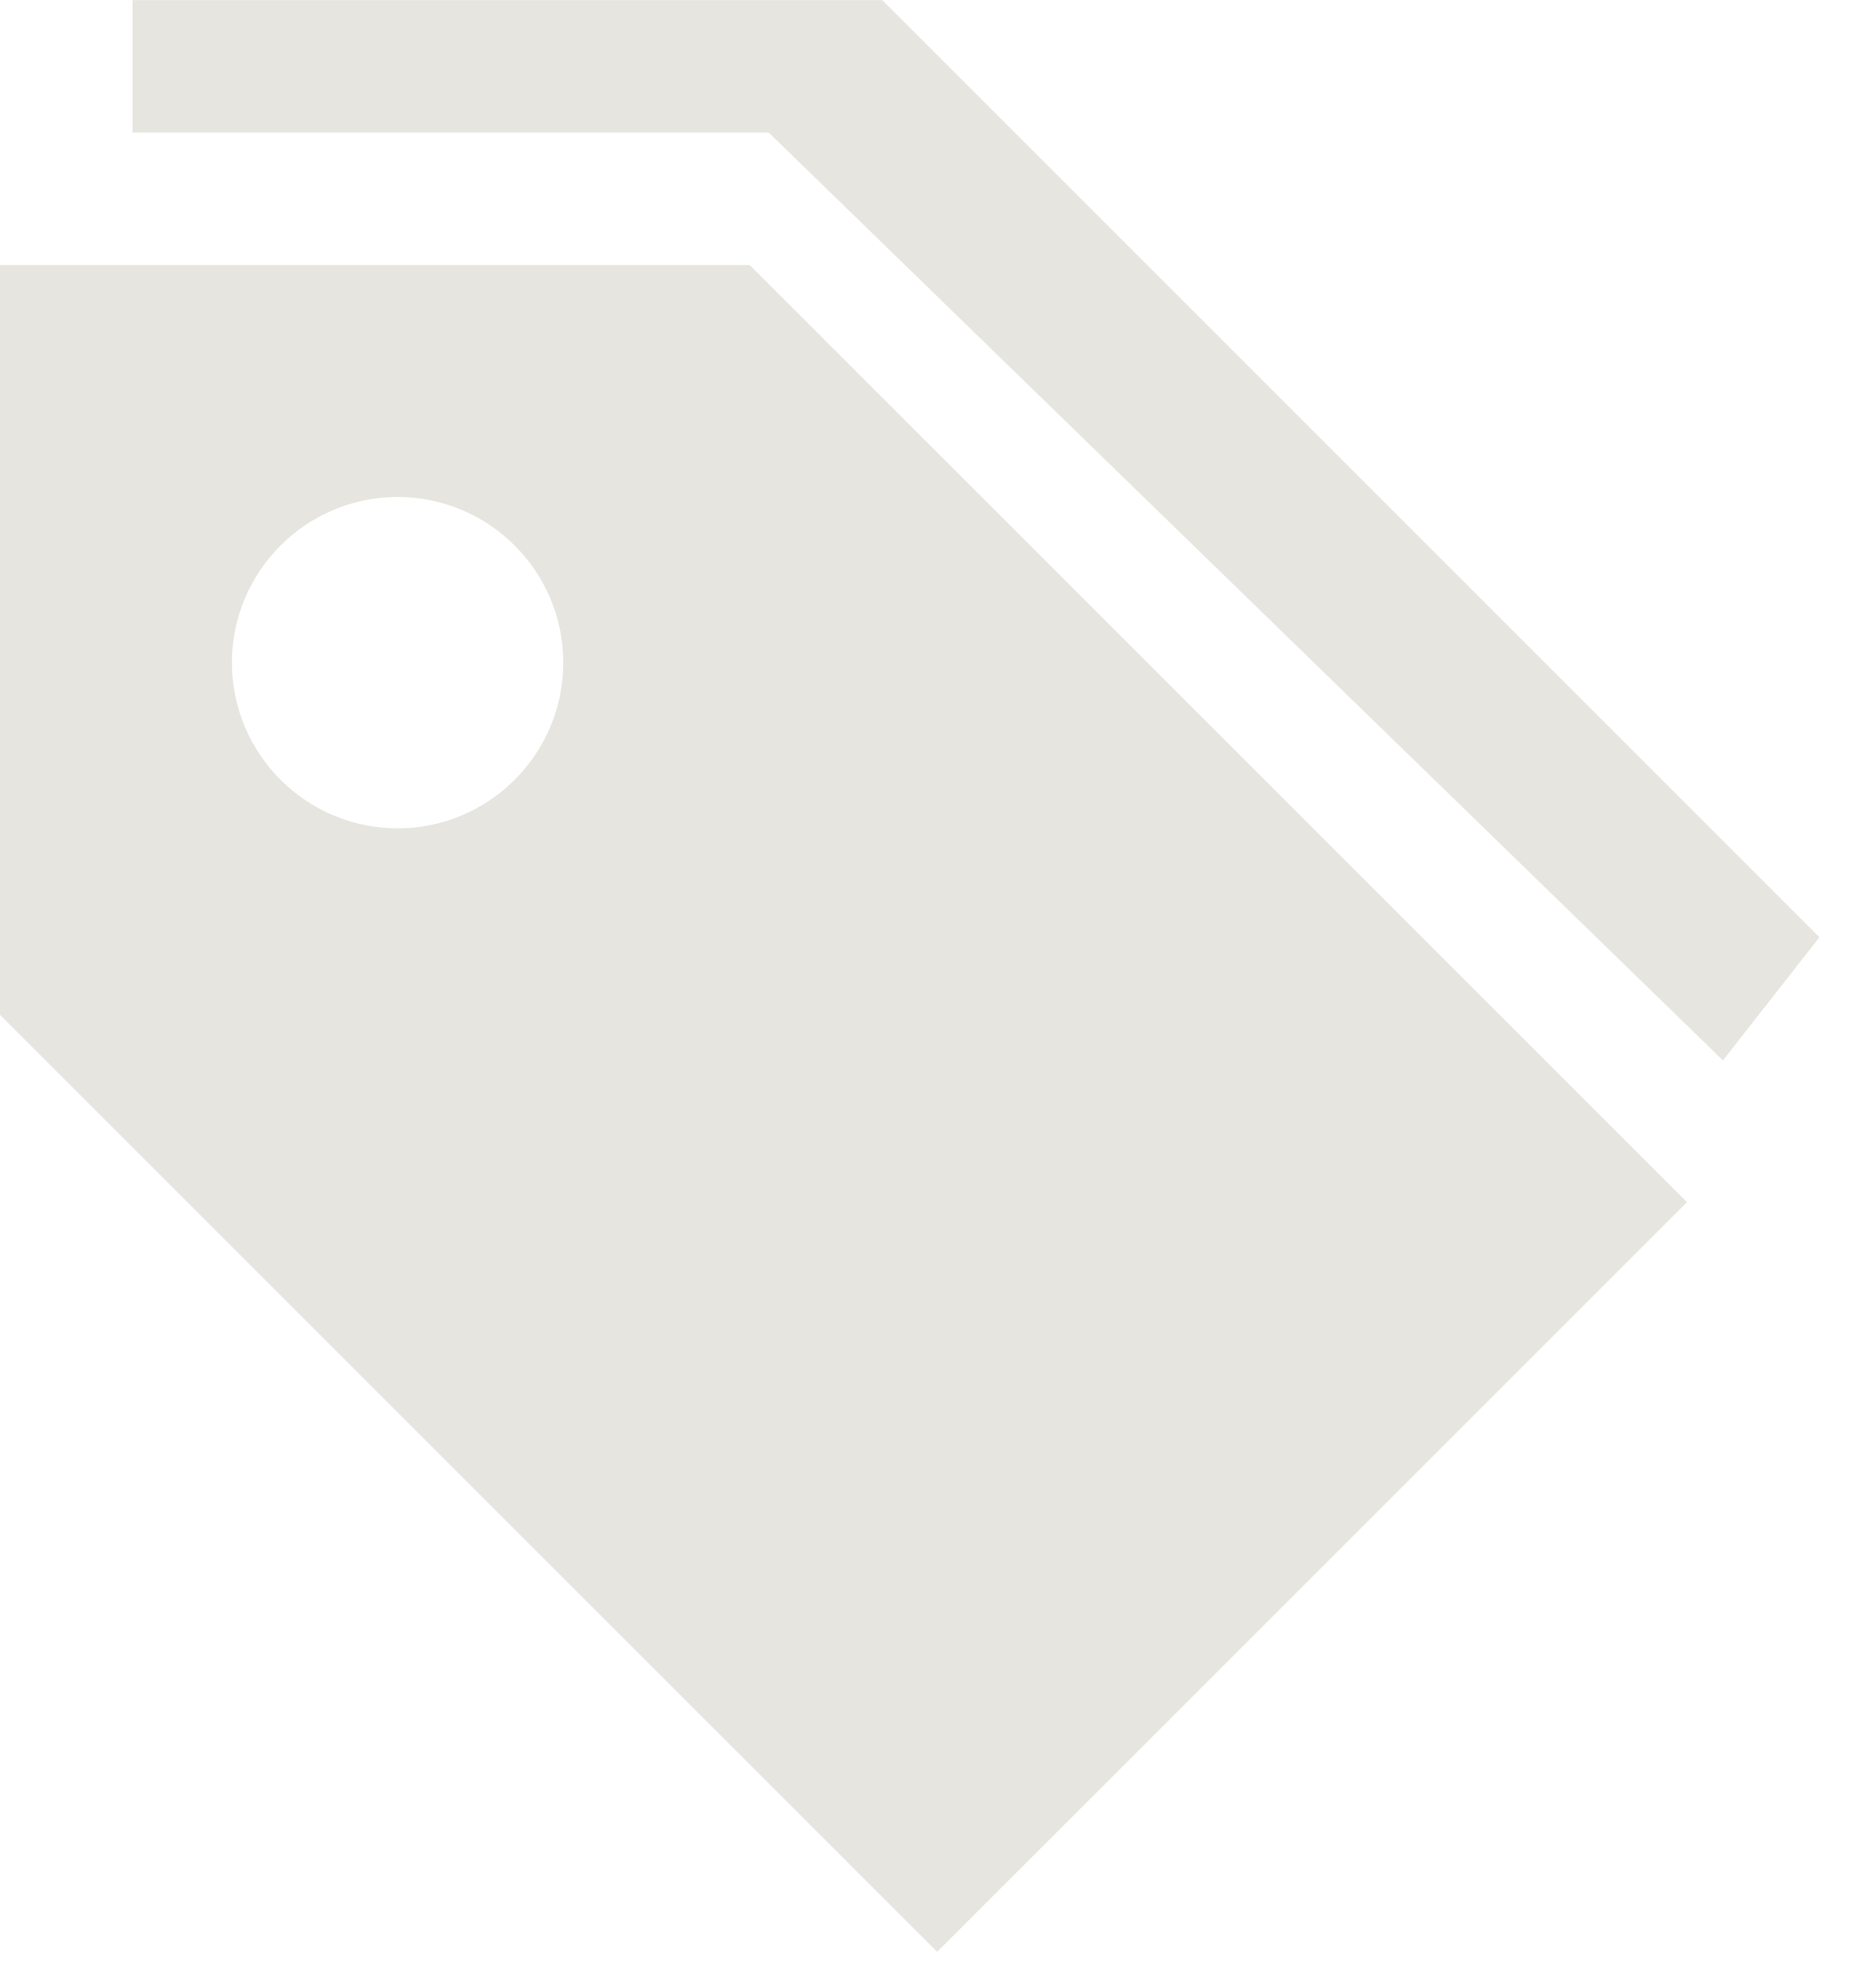
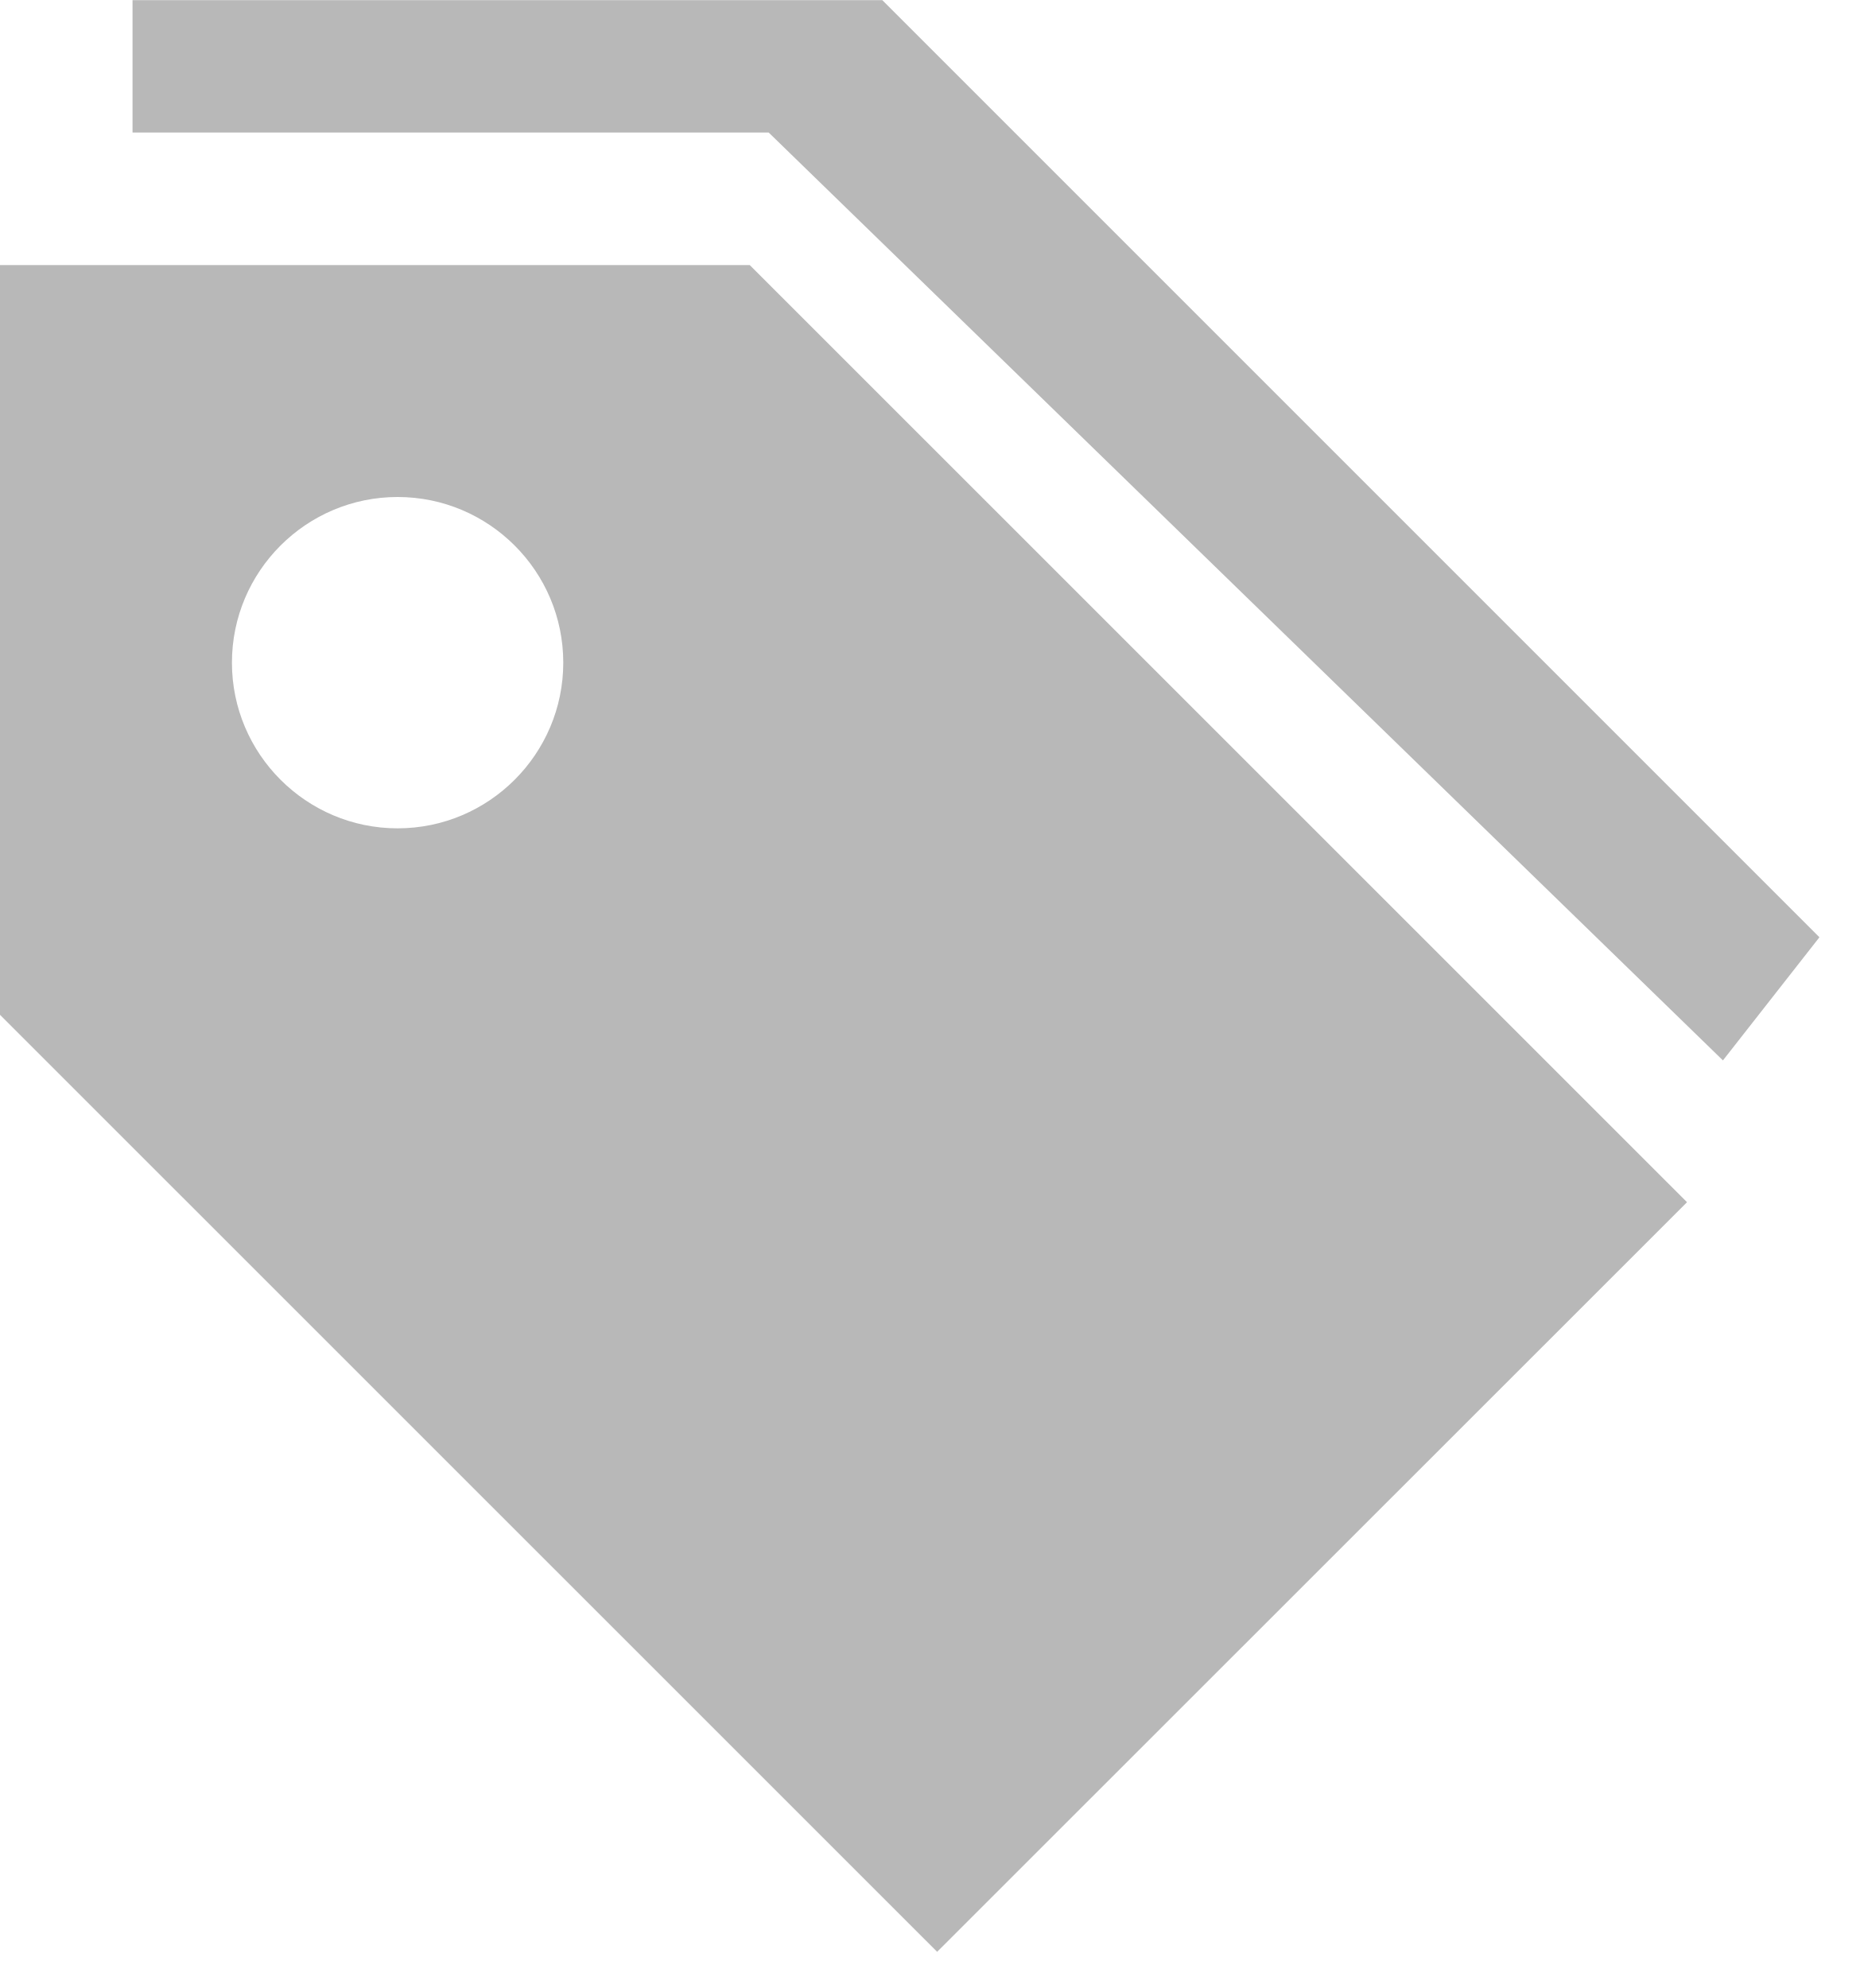
<svg xmlns="http://www.w3.org/2000/svg" width="14px" height="15px" viewBox="0 0 14 15" version="1.1">
  <defs />
  <g id="Symbols" stroke="none" stroke-width="1" fill="none" fill-rule="evenodd">
-     <g id="ICON-Label-View-Primary" fill="#E6E5E0">
+     <g id="ICON-Label-View-Primary" fill="#B8B8B8">
      <g id="icon-Label-View">
        <path d="M3,6.25 C2.311,6.25 1.75,5.689 1.75,5 C1.75,4.31 2.311,3.75 3,3.75 C3.689,3.75 4.25,4.31 4.25,5 C4.25,5.689 3.689,6.25 3,6.25 L3,6.25 Z M0,2 L0,7.657 L7.071,14.727 L12.729,9.071 L5.657,2 L0,2 Z" id="Fill-1" />
        <polygon id="Fill-3" points="6.657 0.001 1 0.001 1 1 5.386 1 5.8 1 13 8.001 13.728 7.072" />
      </g>
    </g>
  </g>
</svg>
